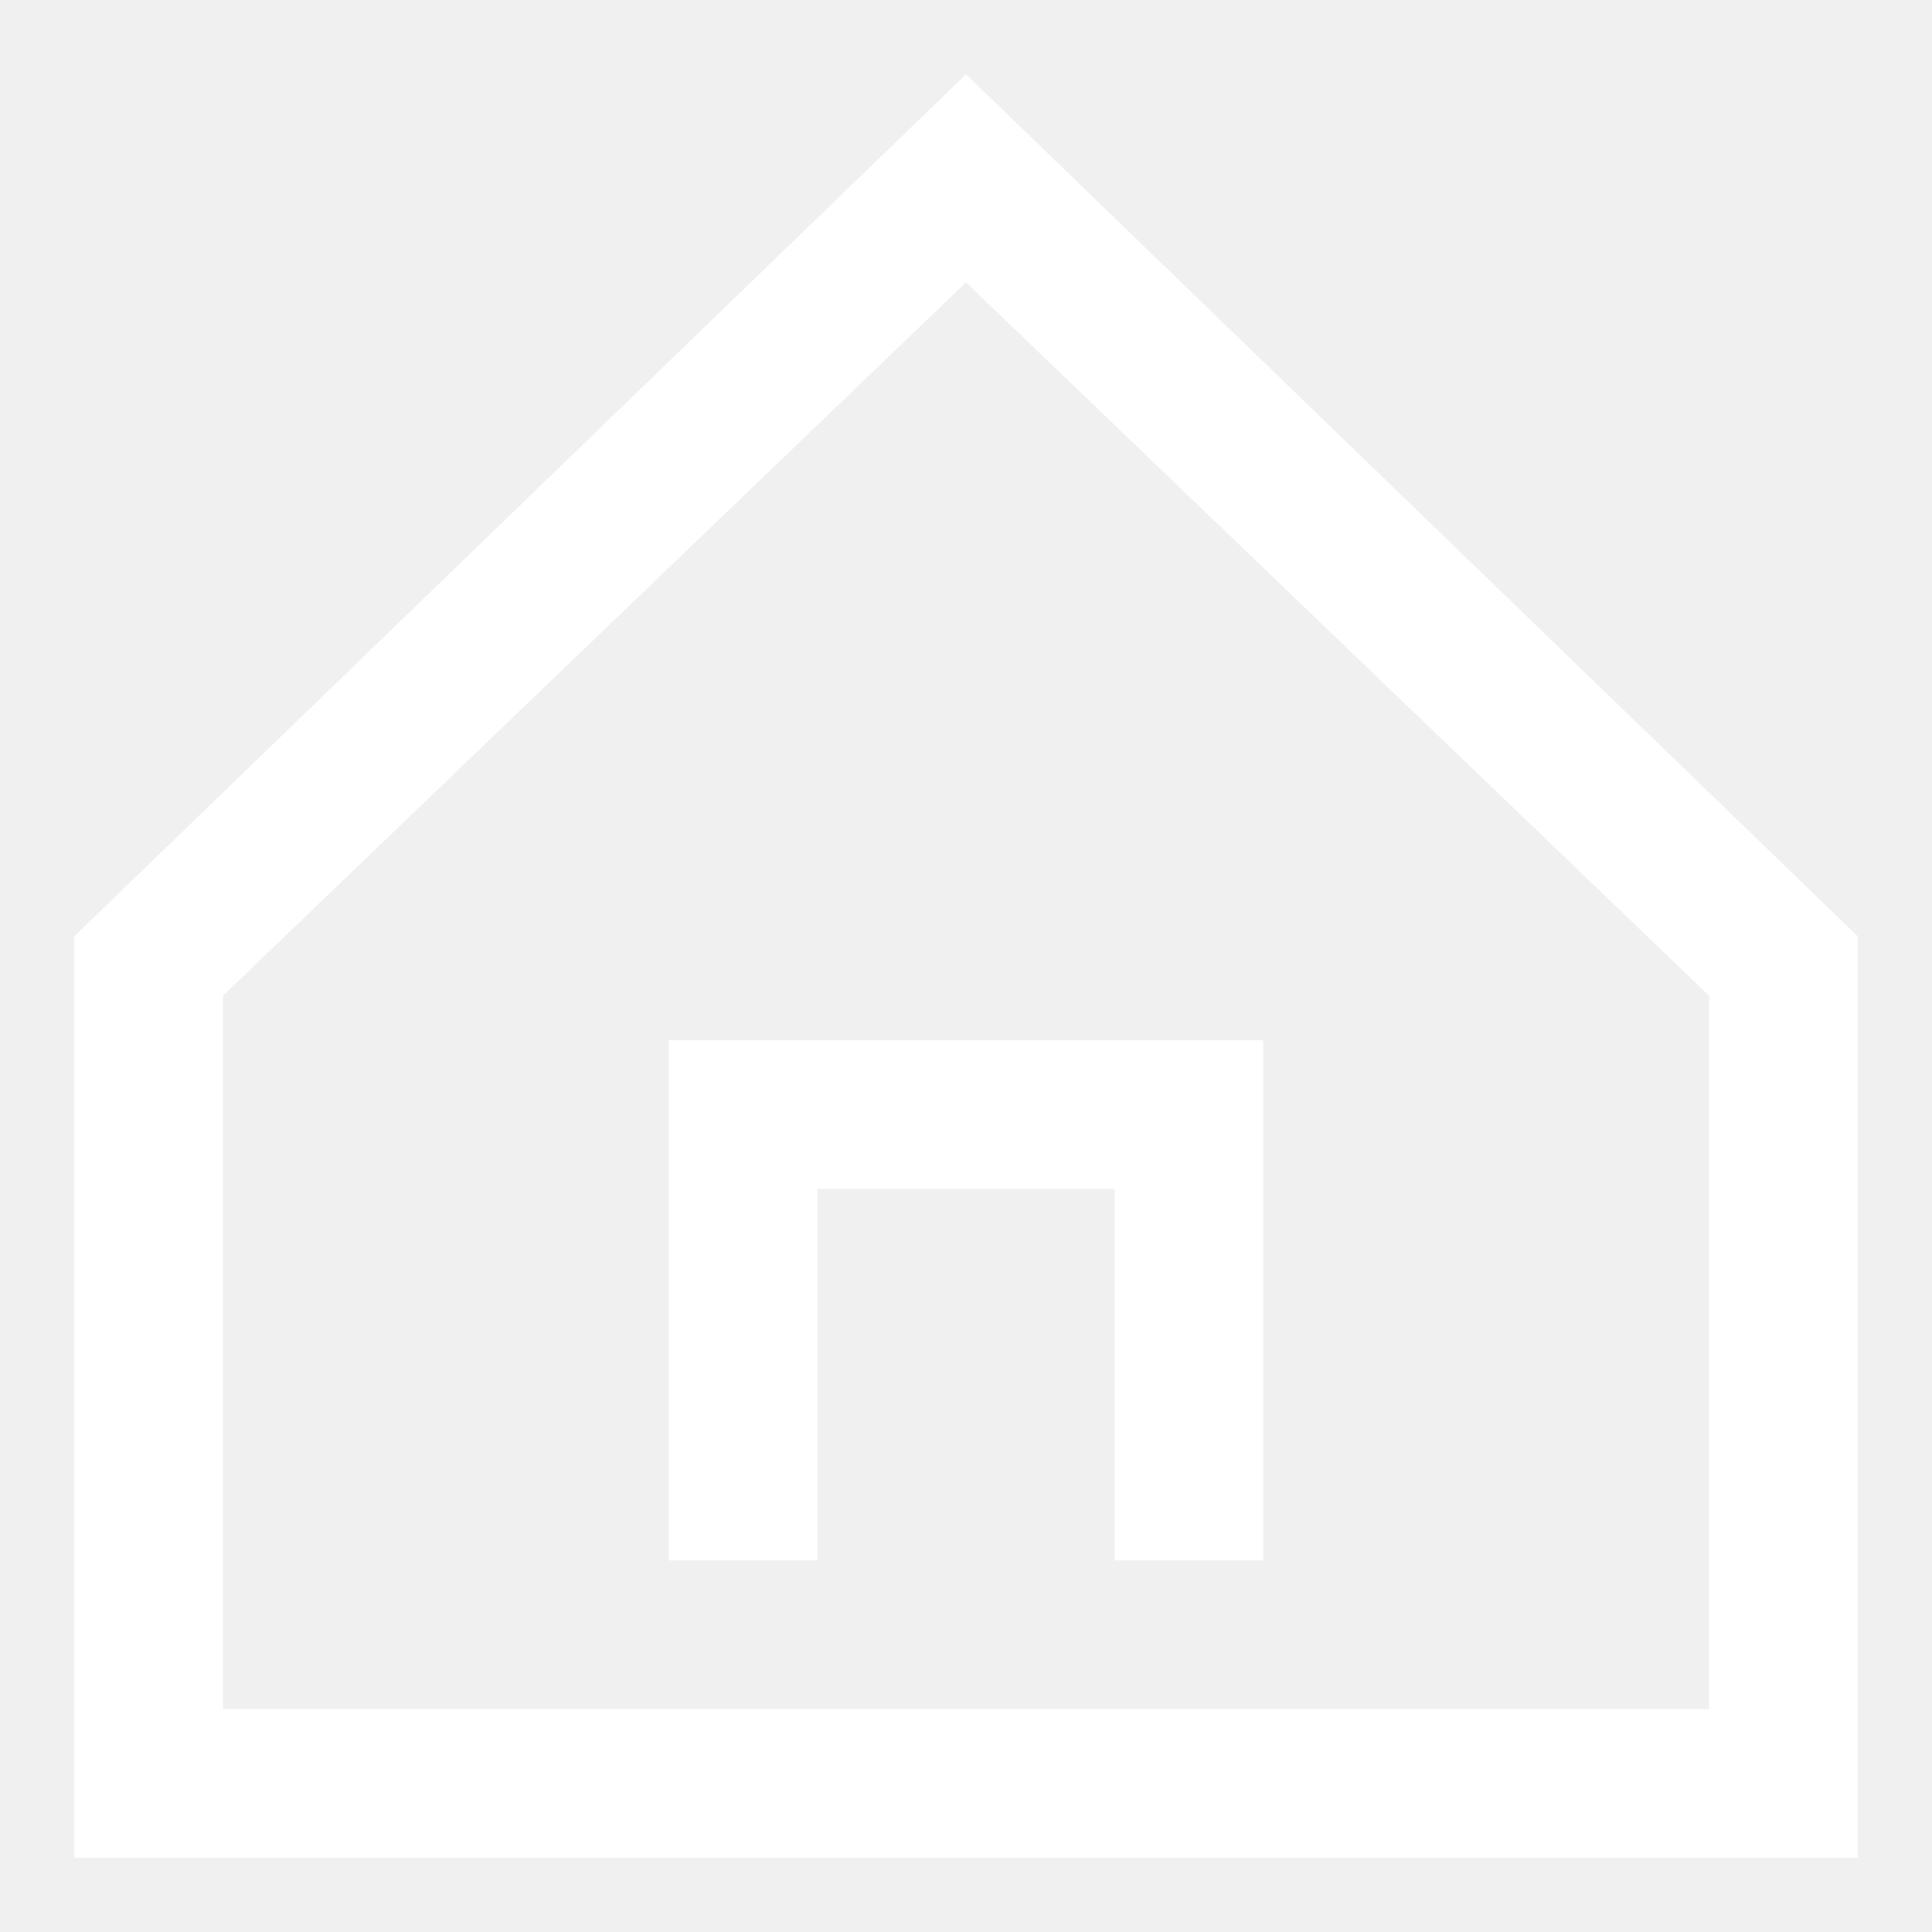
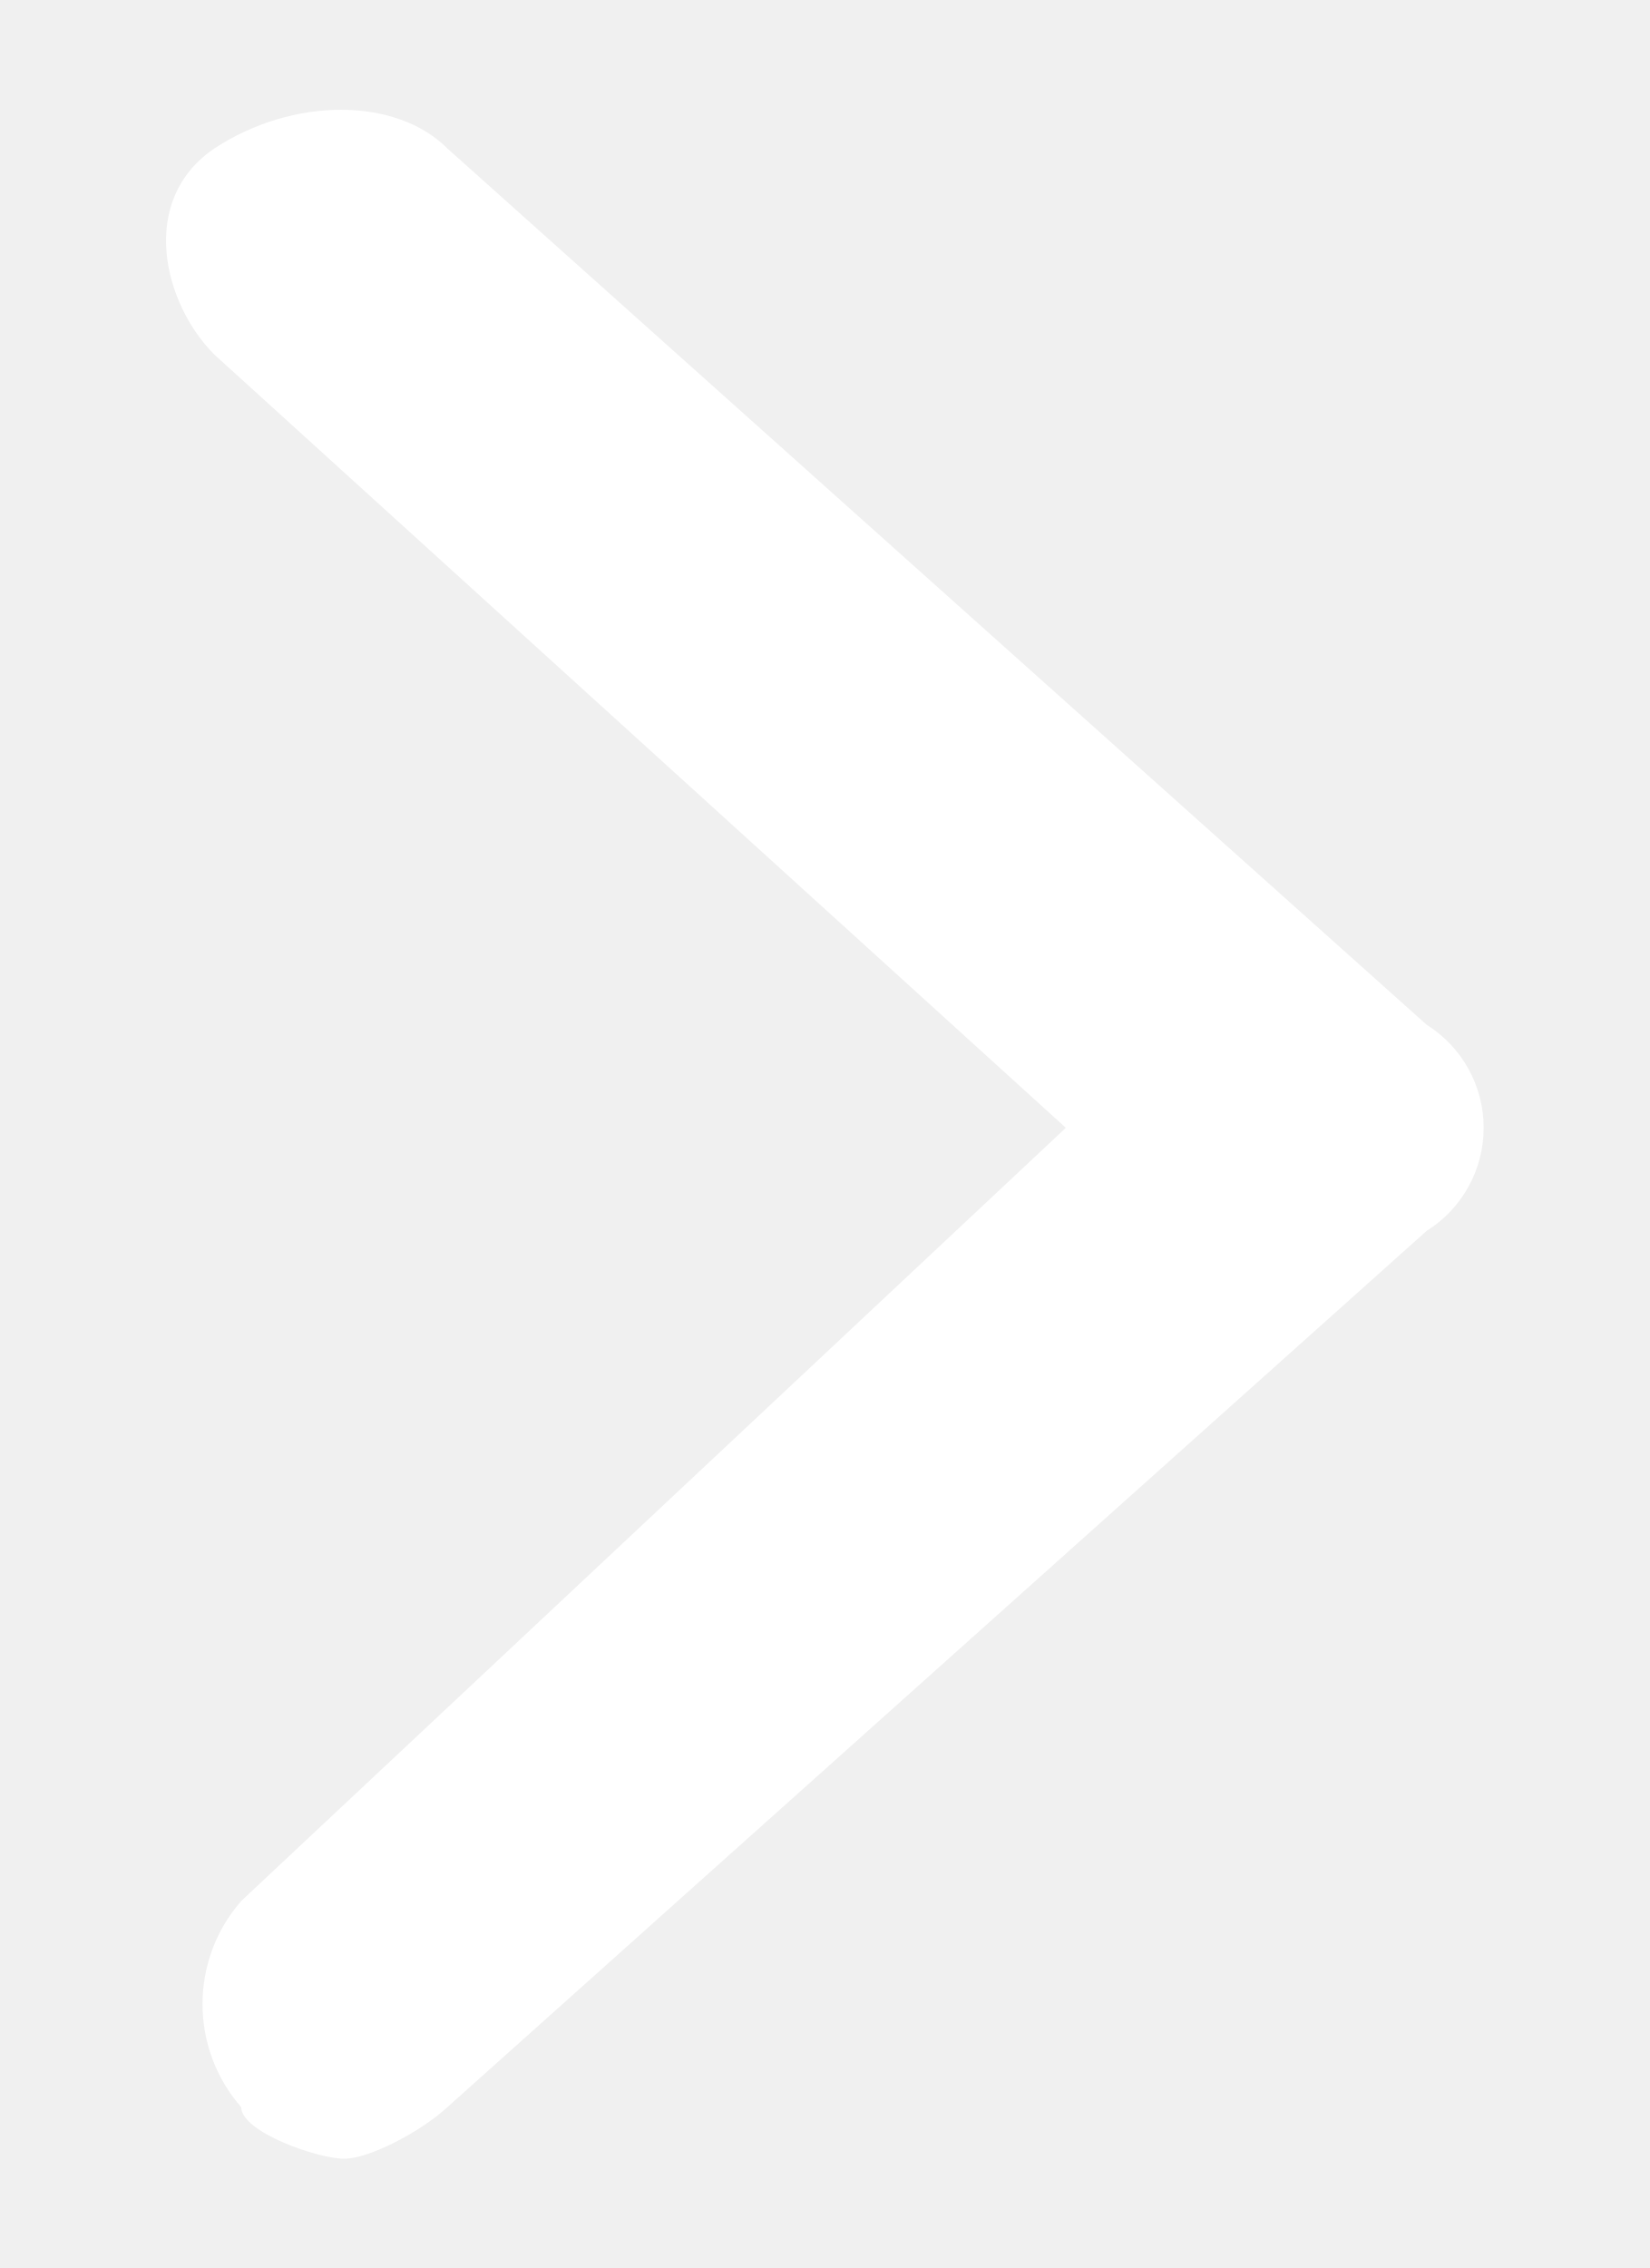
- <svg xmlns="http://www.w3.org/2000/svg" width="13" height="13" viewBox="0 0 13 13" fill="none">
-   <path d="M6.5 0.5L0.5 6.3V12.5H12.5V6.3L6.5 0.5ZM11.5 11.5H1.5V6.7L6.5 1.9L11.5 6.7V11.5Z" fill="white" />
-   <path d="M4.5 10.5H5.5V8H7.5V10.5H8.5V7H4.5V10.5Z" fill="white" />
+ <svg xmlns="http://www.w3.org/2000/svg" width="8" height="11" fill="none" viewBox="0 0 8 11">
+   <path fill="#fff" d="M6.92 4.97 2.17.72c-.25-.25-.75-.25-1.13 0-.37.25-.25.75 0 1l4.13 3.75-4 3.75a.76.76 0 0 0 0 1c0 .12.37.25.5.25.12 0 .37-.13.5-.25l4.75-4.25a.59.59 0 0 0 0-1Z" />
</svg>
